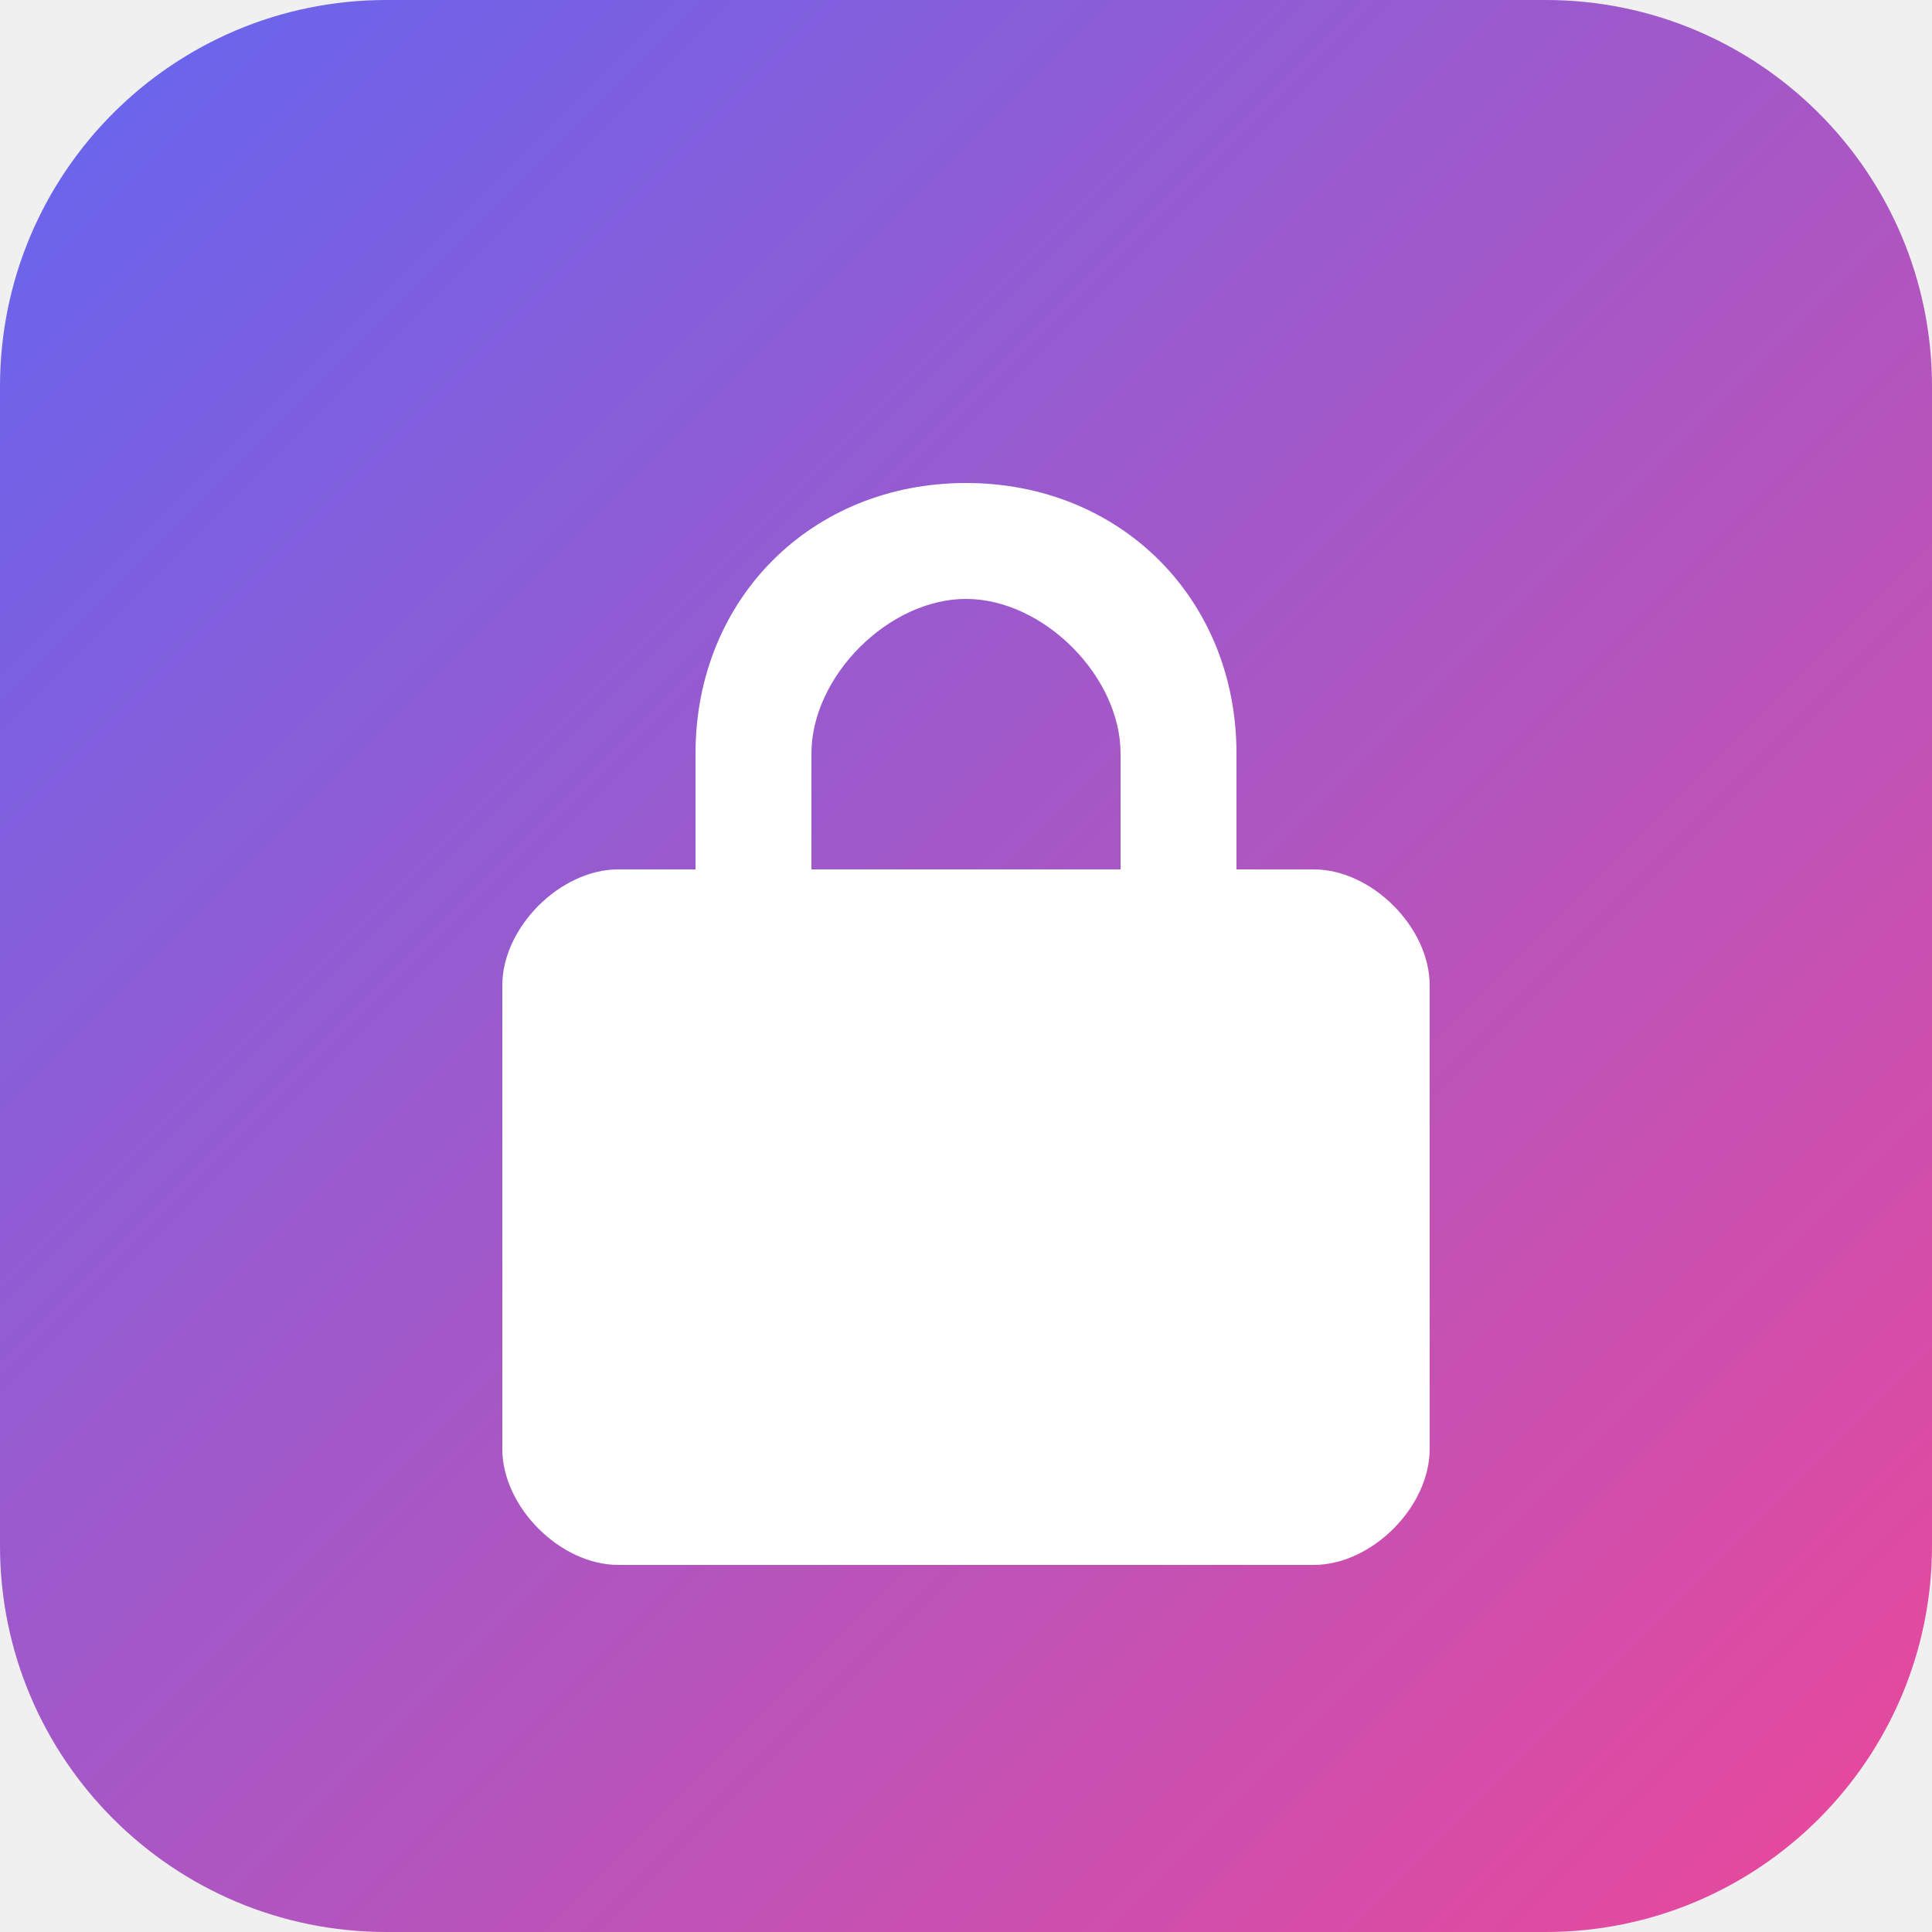
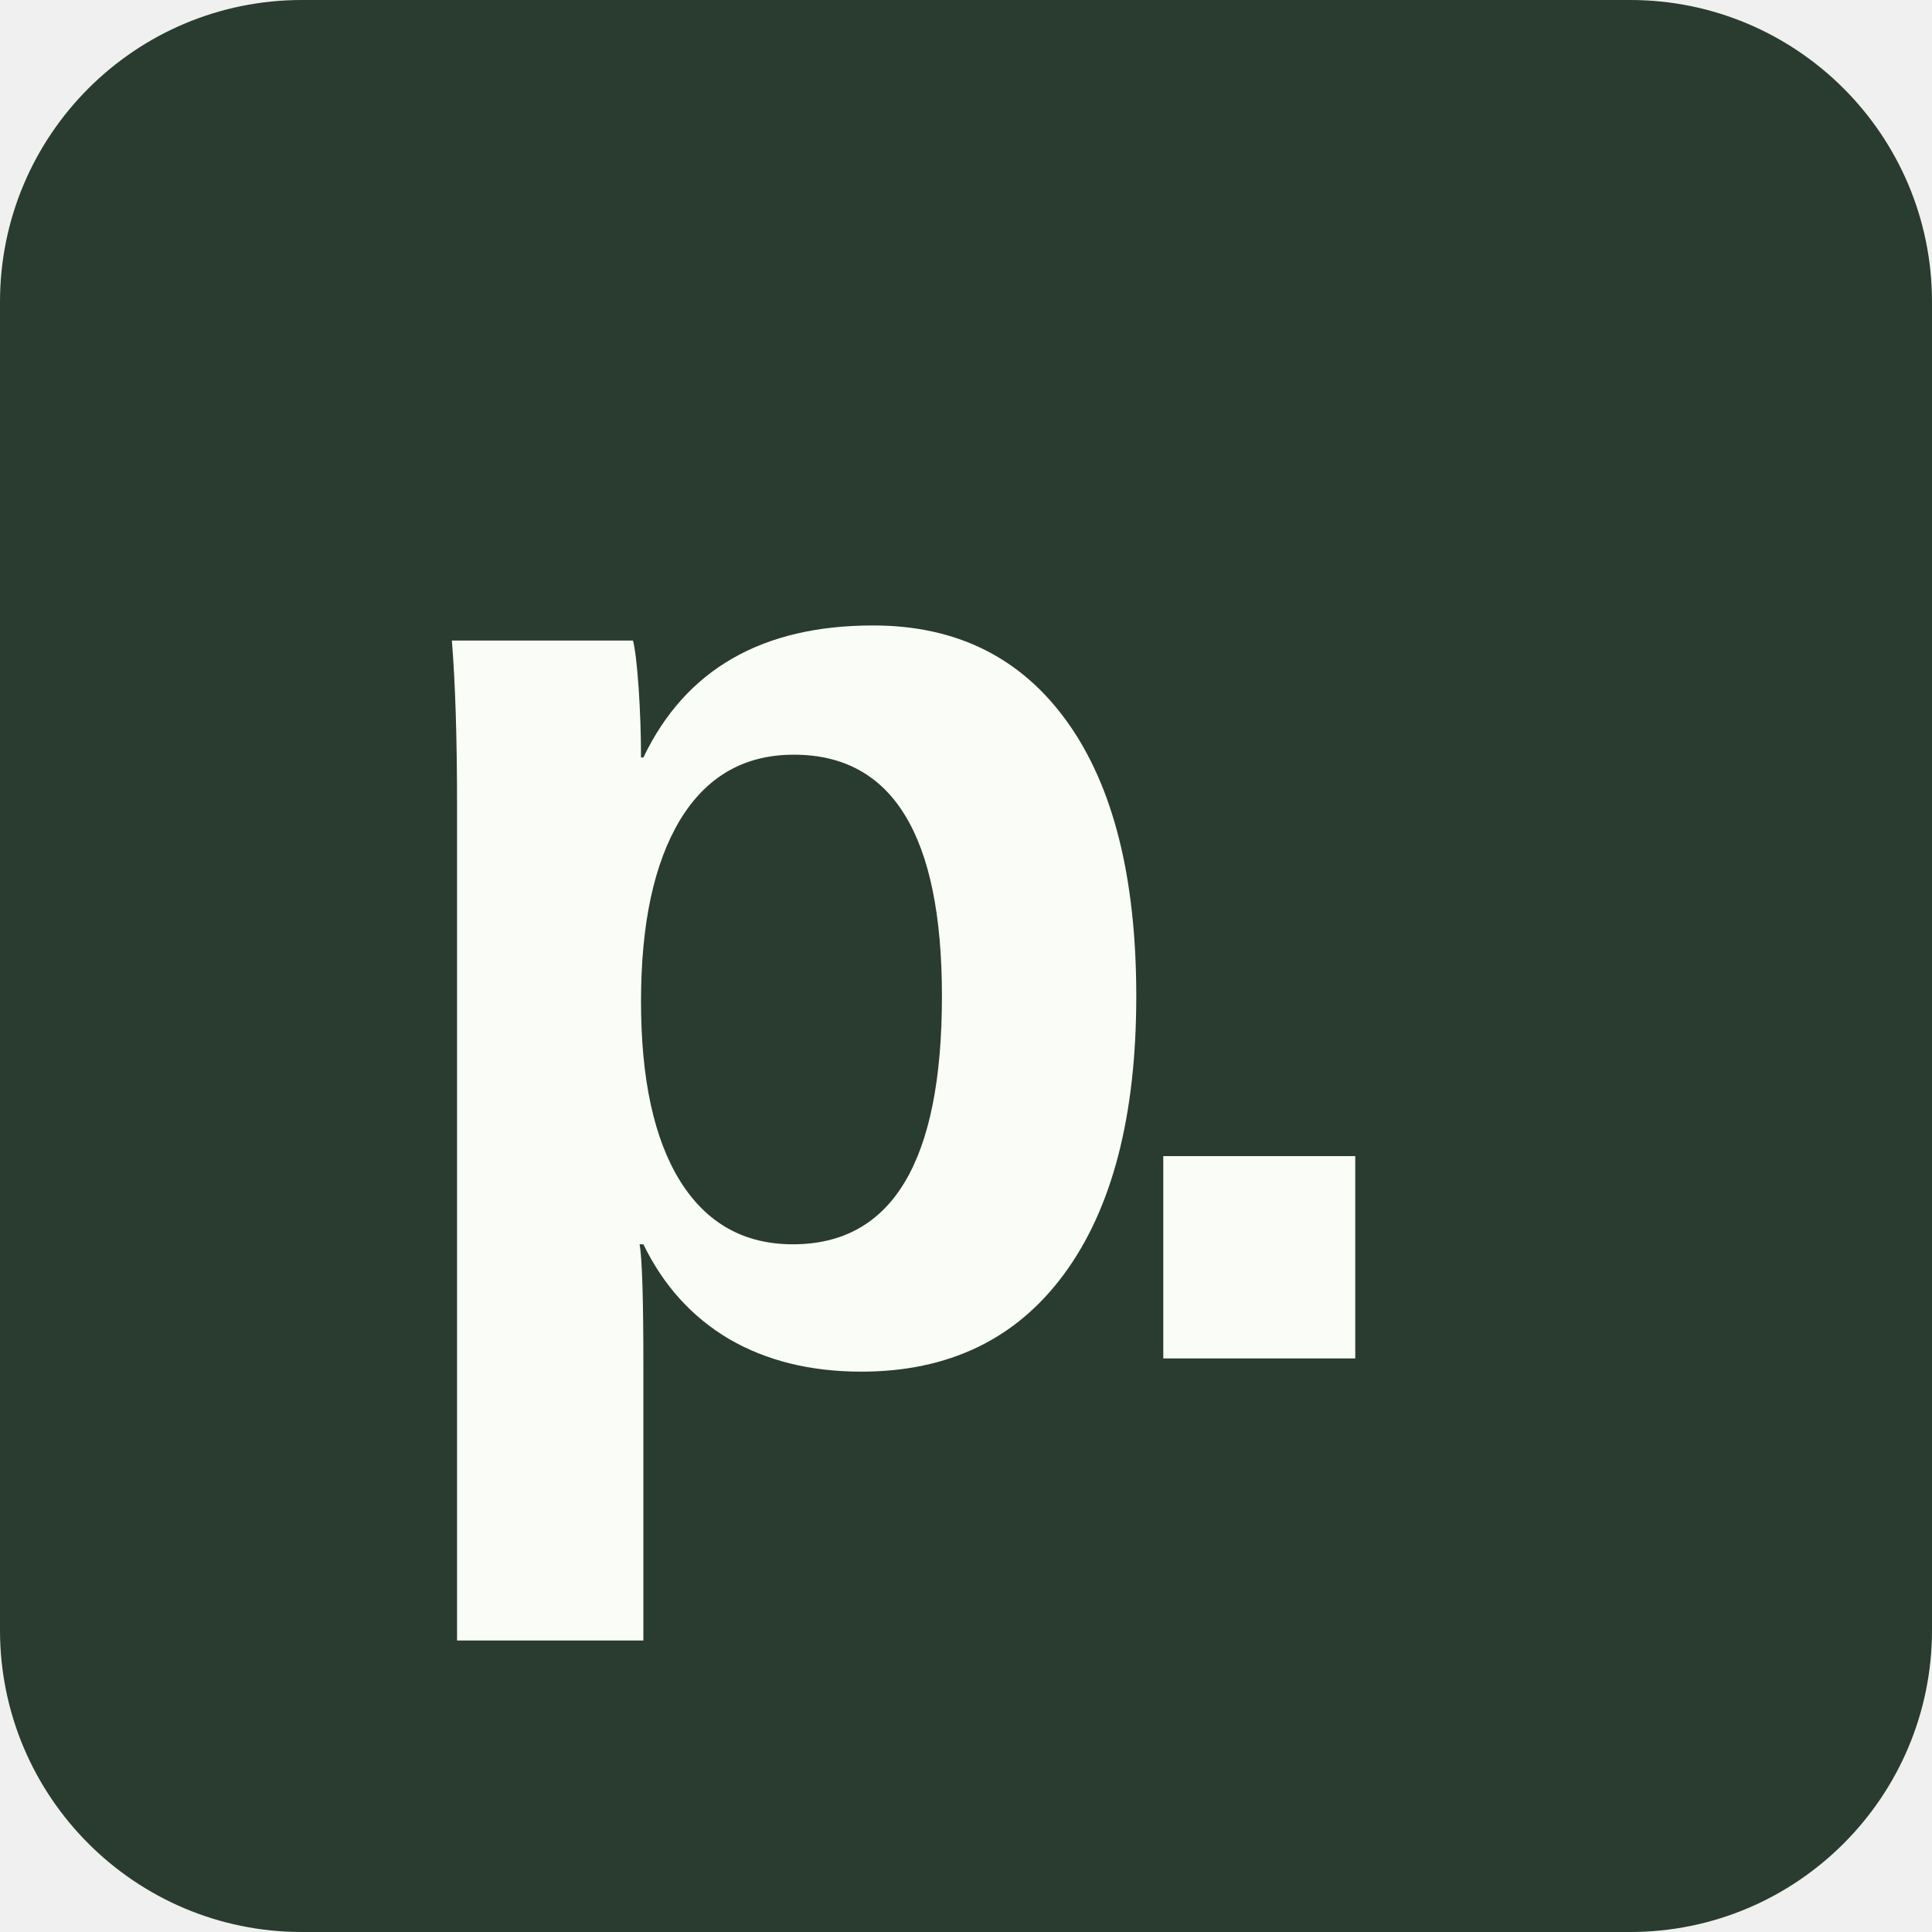
- <svg xmlns="http://www.w3.org/2000/svg" viewBox="0 0 100 100">
-   <defs>
-     <linearGradient id="grad" x1="0%" y1="0%" x2="100%" y2="100%">
-       <stop offset="0%" style="stop-color:#6366f1;stop-opacity:1" />
-       <stop offset="100%" style="stop-color:#ec4899;stop-opacity:1" />
-     </linearGradient>
-   </defs>
-   <rect width="100" height="100" rx="20" fill="url(#grad)" />
-   <path d="M50 25c-8 0-14 6-14 14v6h-4c-3 0-6 3-6 6v24c0 3 3 6 6 6h36c3 0 6-3 6-6v-24c0-3-3-6-6-6h-4v-6c0-8-6-14-14-14zm0 6c4 0 8 4 8 8v6H42v-6c0-4 4-8 8-8z" fill="white" />
+ <svg xmlns="http://www.w3.org/2000/svg" viewBox="0 0 64 64">
+   <rect width="64" height="64" rx="10" fill="#293c2f" />
+   <text x="12" y="45" fill="#fafcf8" font-family="Arial, sans-serif" font-size="45" font-weight="600" letter-spacing="-4">p.</text>
</svg>
